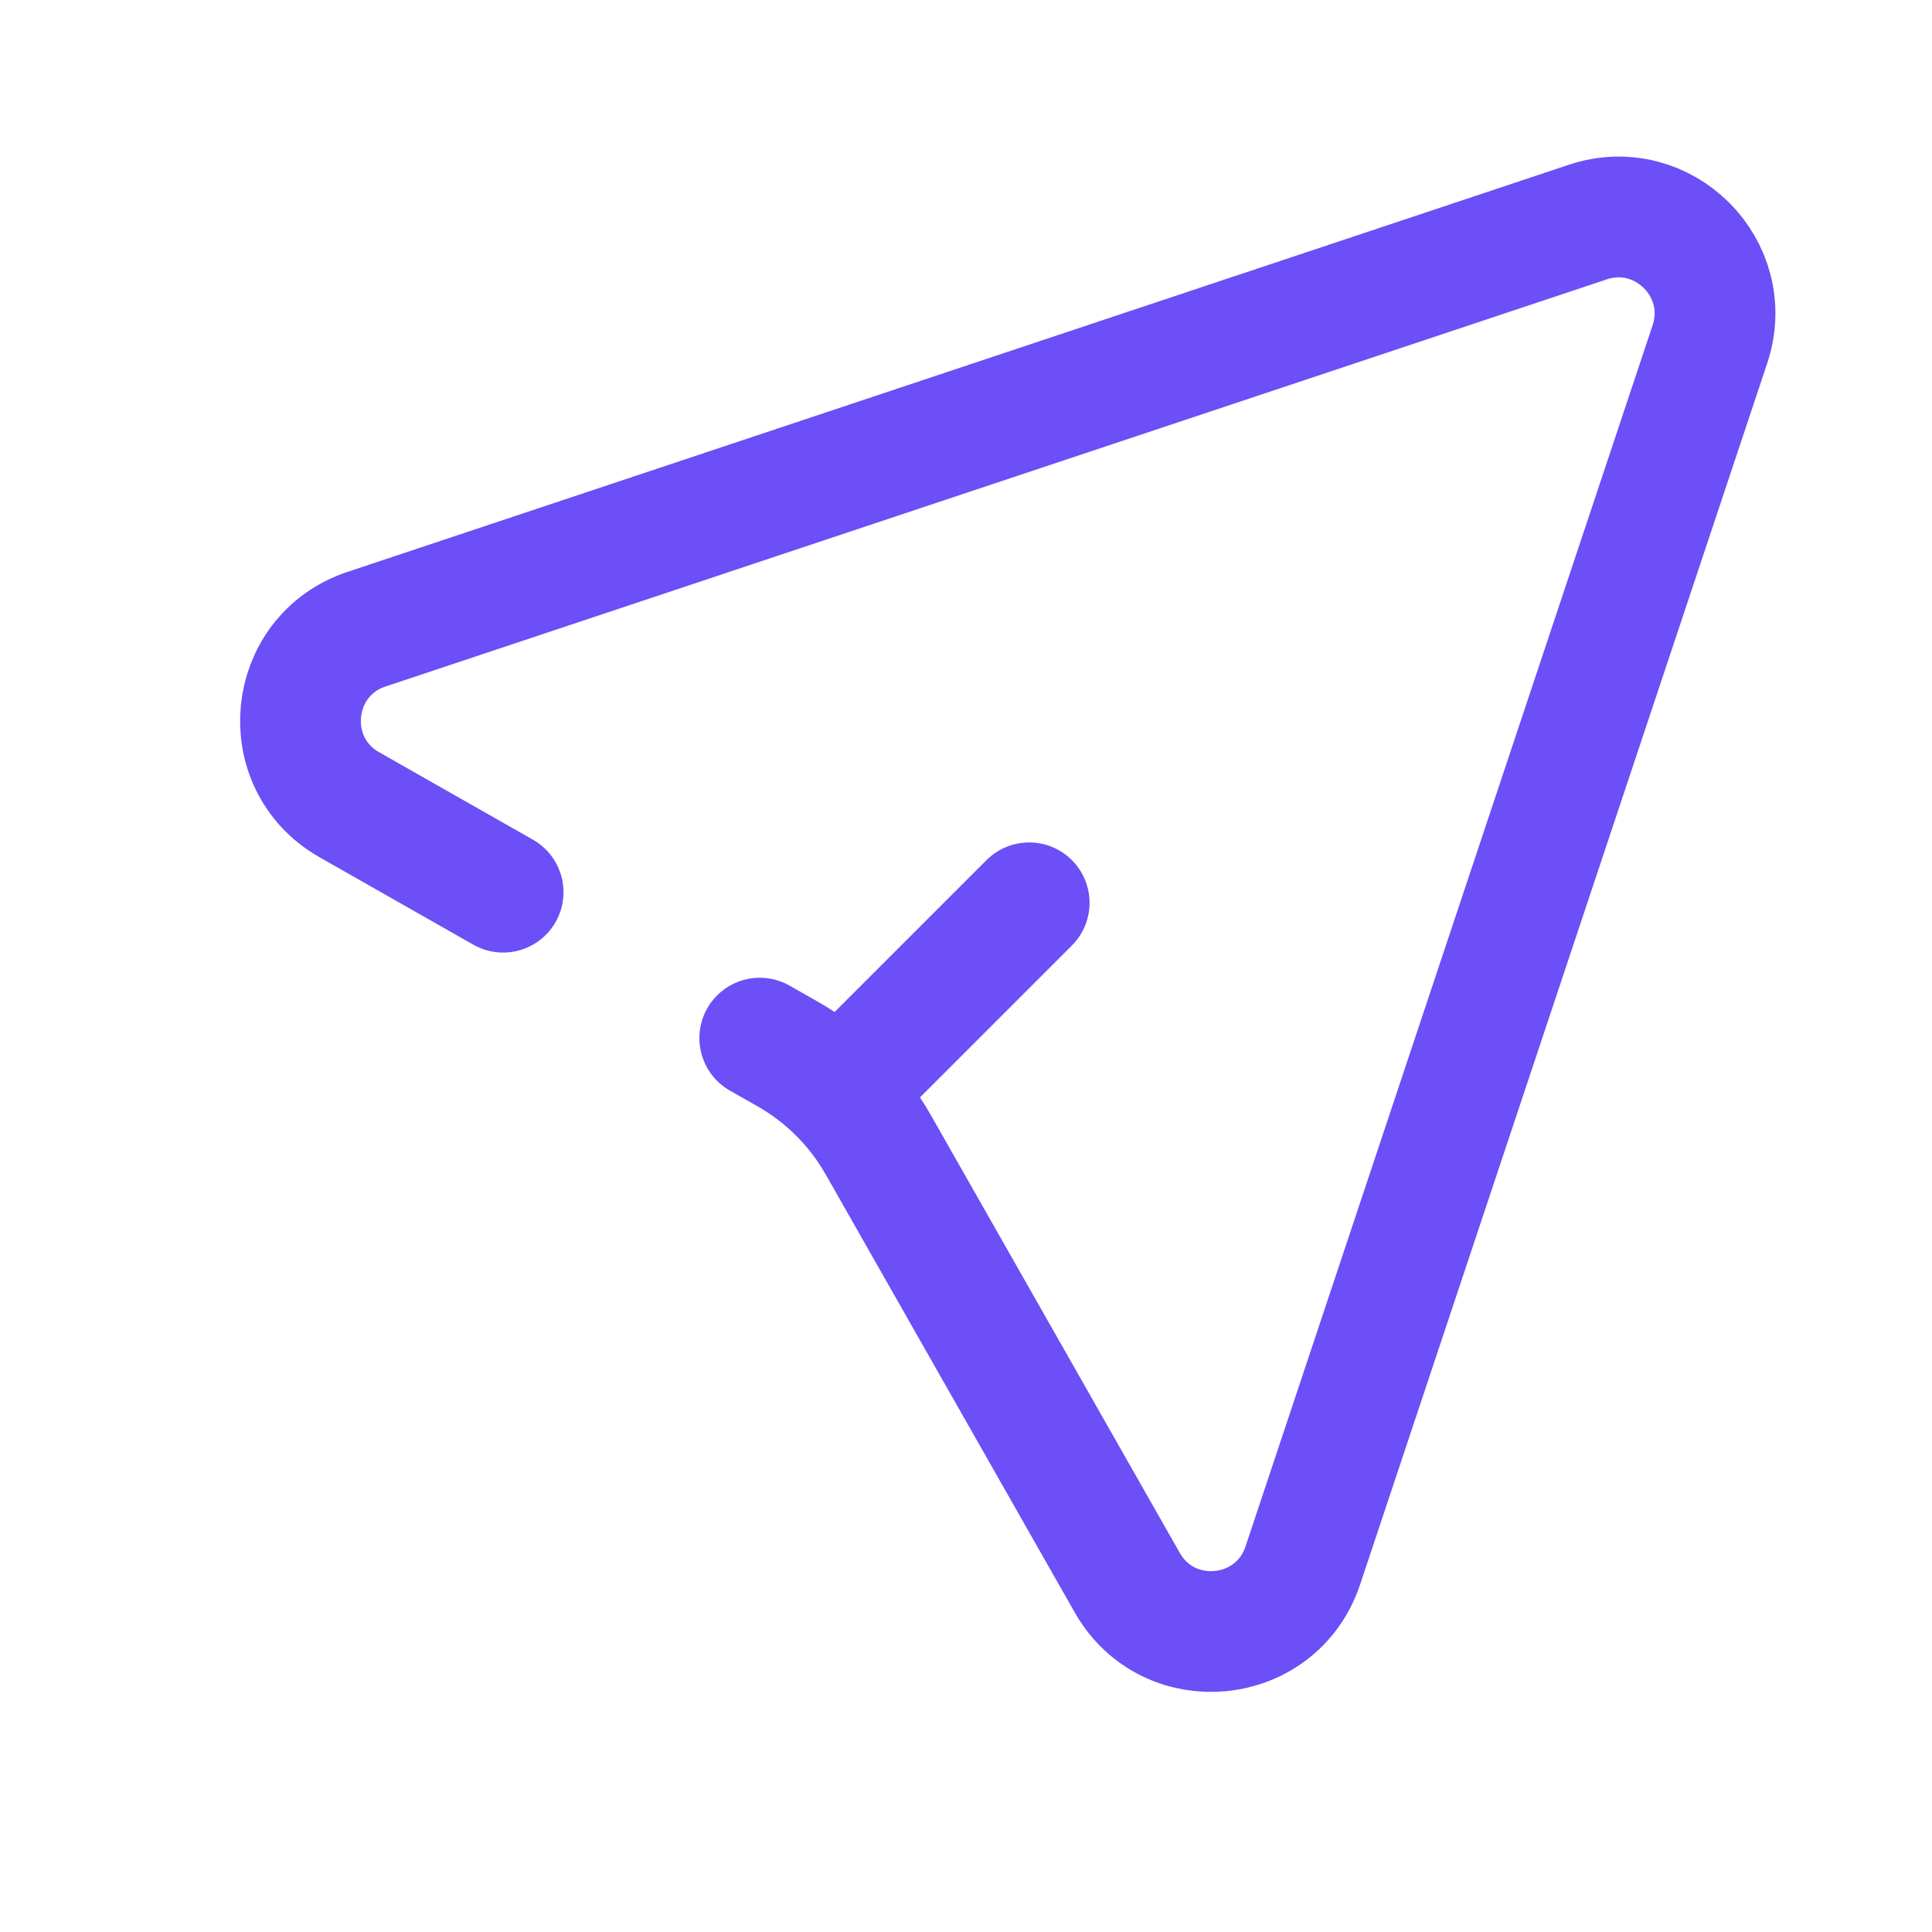
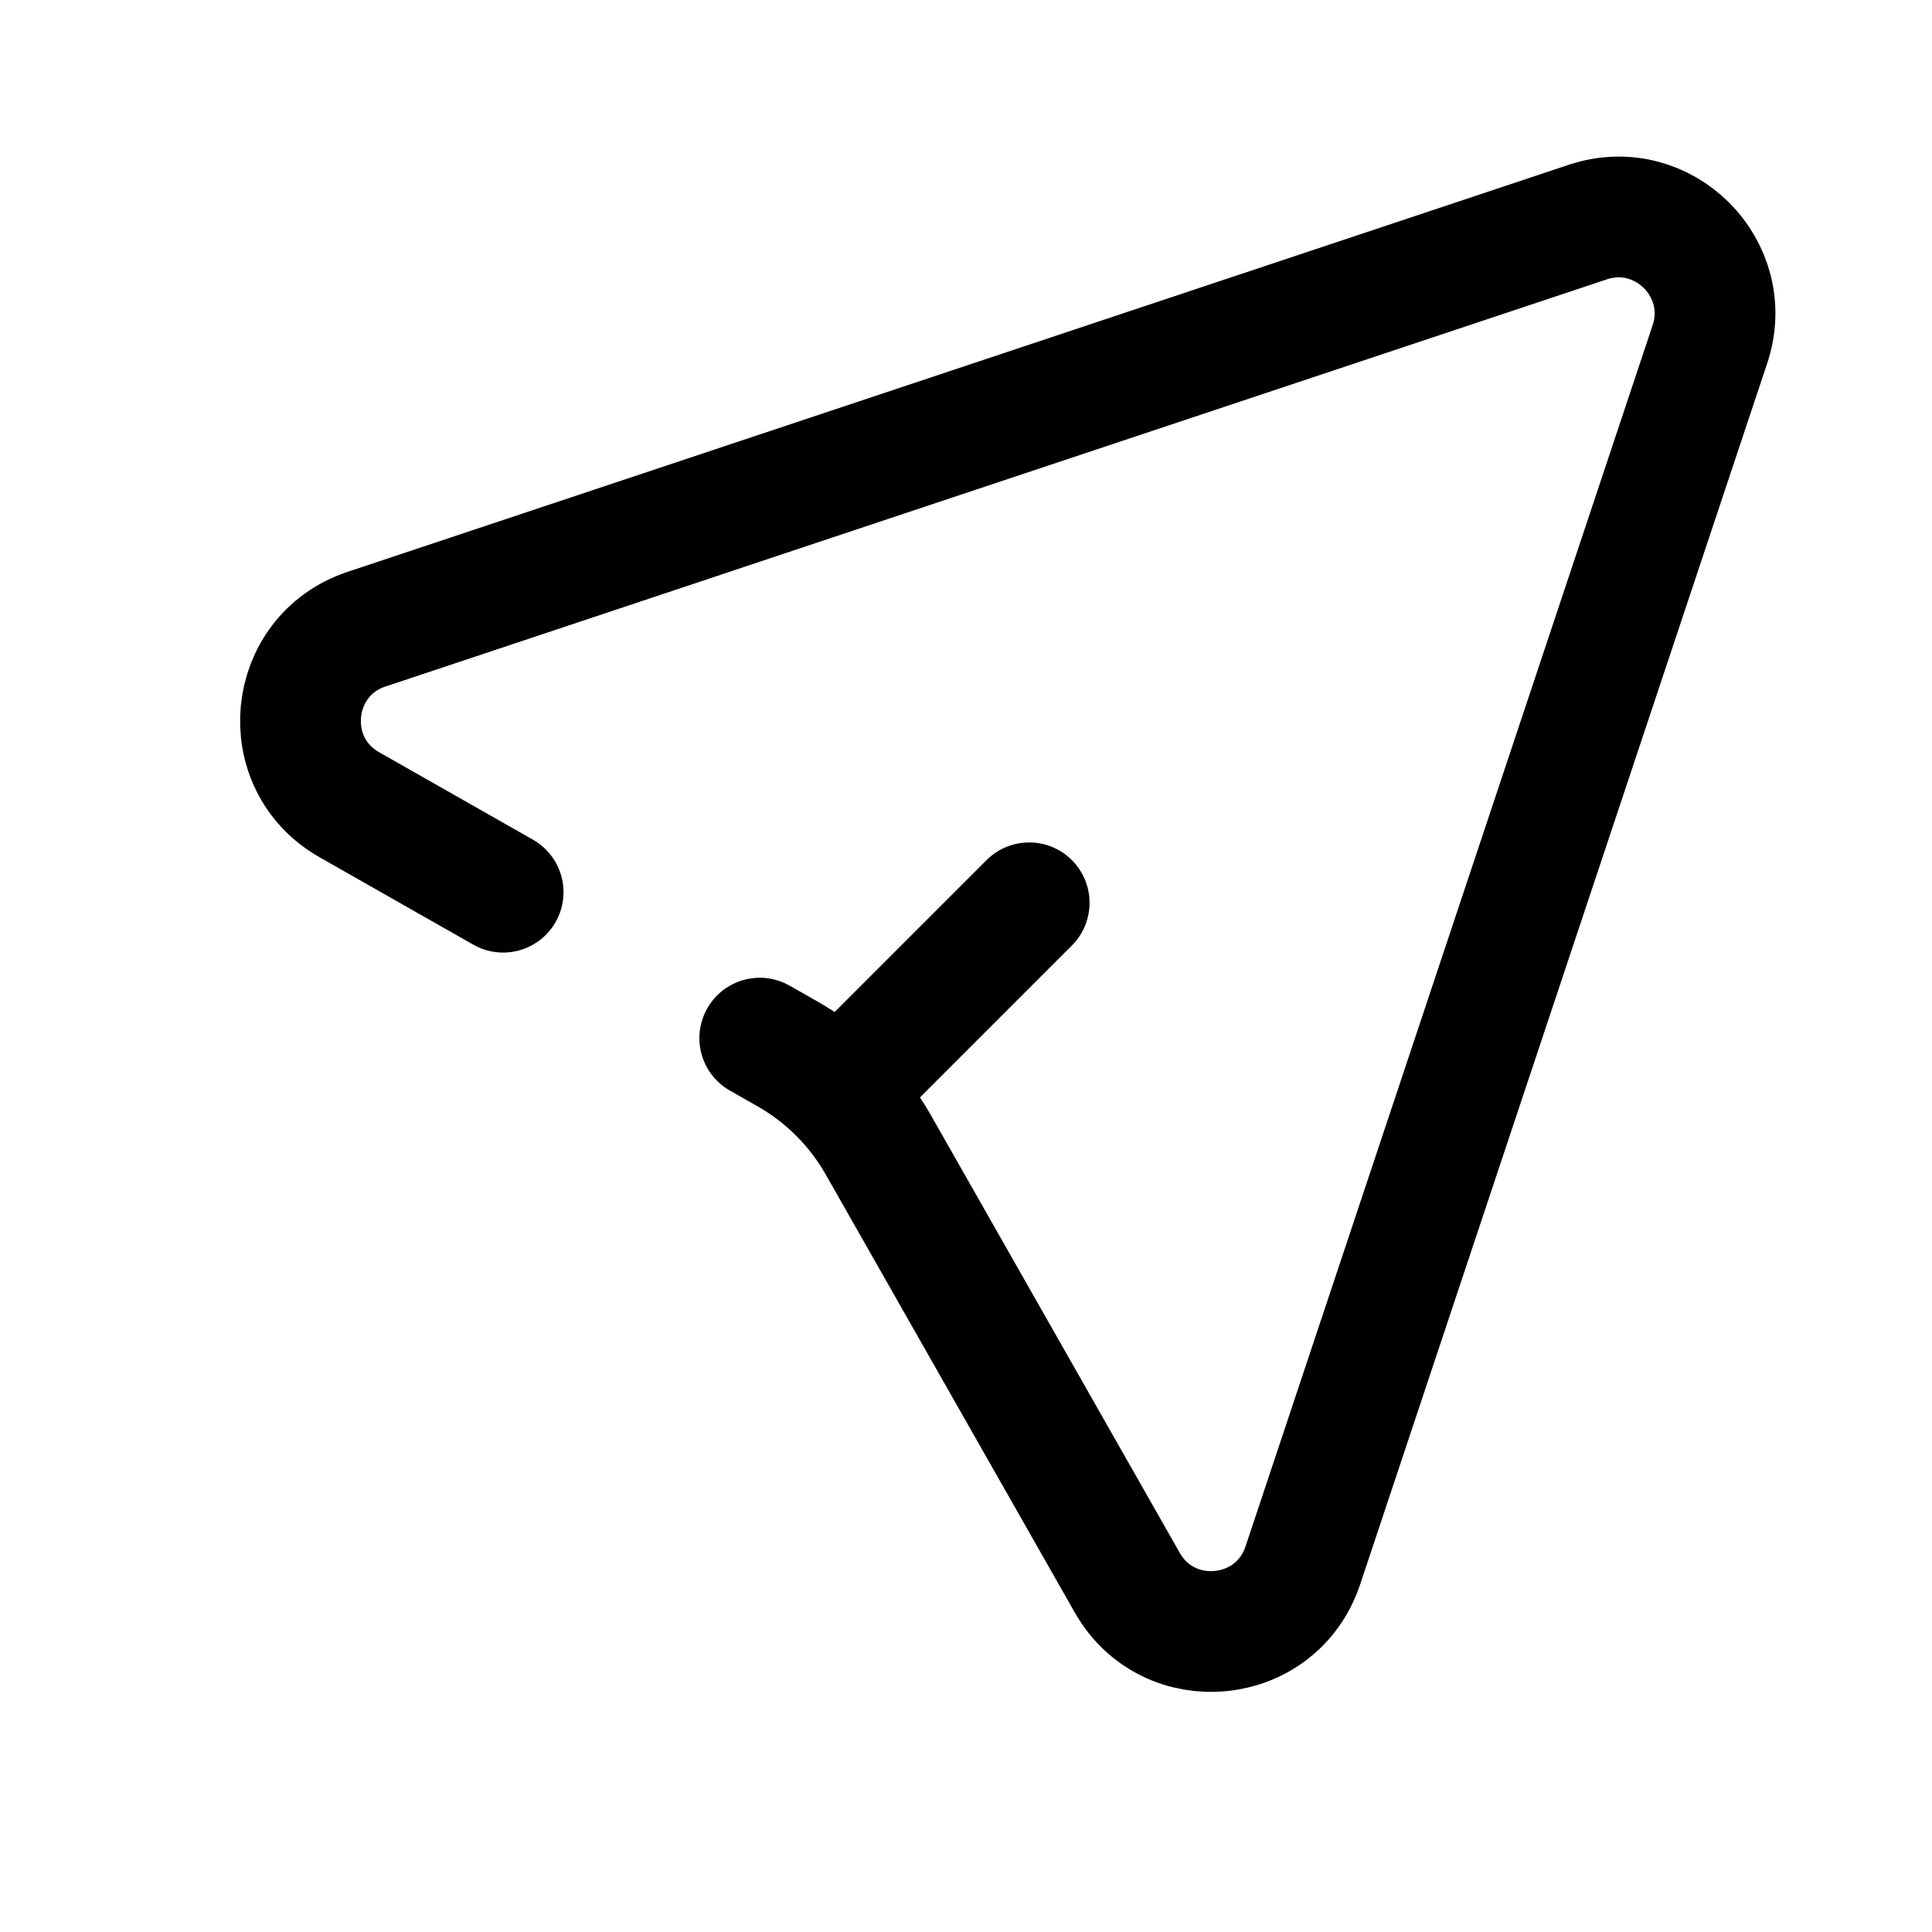
<svg xmlns="http://www.w3.org/2000/svg" width="24" height="24" viewBox="0 0 24 24" fill="none">
-   <path d="M6.25 11.083L4.34 9.997C3.437 9.484 3.568 8.144 4.553 7.816L19.723 2.759C20.661 2.446 21.554 3.339 21.241 4.277L16.184 19.447C15.856 20.432 14.516 20.563 14.003 19.66L10.908 14.217C10.641 13.748 10.252 13.359 9.783 13.092L9.438 12.896" stroke="#6C4FF6" stroke-width="1.5" stroke-linecap="round" />
-   <path d="M12.785 11.215L10.785 13.215" stroke="#6C4FF6" stroke-width="1.5" stroke-linecap="round" stroke-linejoin="round" />
+   <path d="M6.25 11.083L4.34 9.997C3.437 9.484 3.568 8.144 4.553 7.816L19.723 2.759C20.661 2.446 21.554 3.339 21.241 4.277L16.184 19.447C15.856 20.432 14.516 20.563 14.003 19.66L10.908 14.217C10.641 13.748 10.252 13.359 9.783 13.092L9.438 12.896" stroke="currentColor" stroke-width="1.5" stroke-linecap="round" />
+   <path d="M12.785 11.215L10.785 13.215" stroke="currentColor" stroke-width="1.5" stroke-linecap="round" stroke-linejoin="round" />
</svg>
